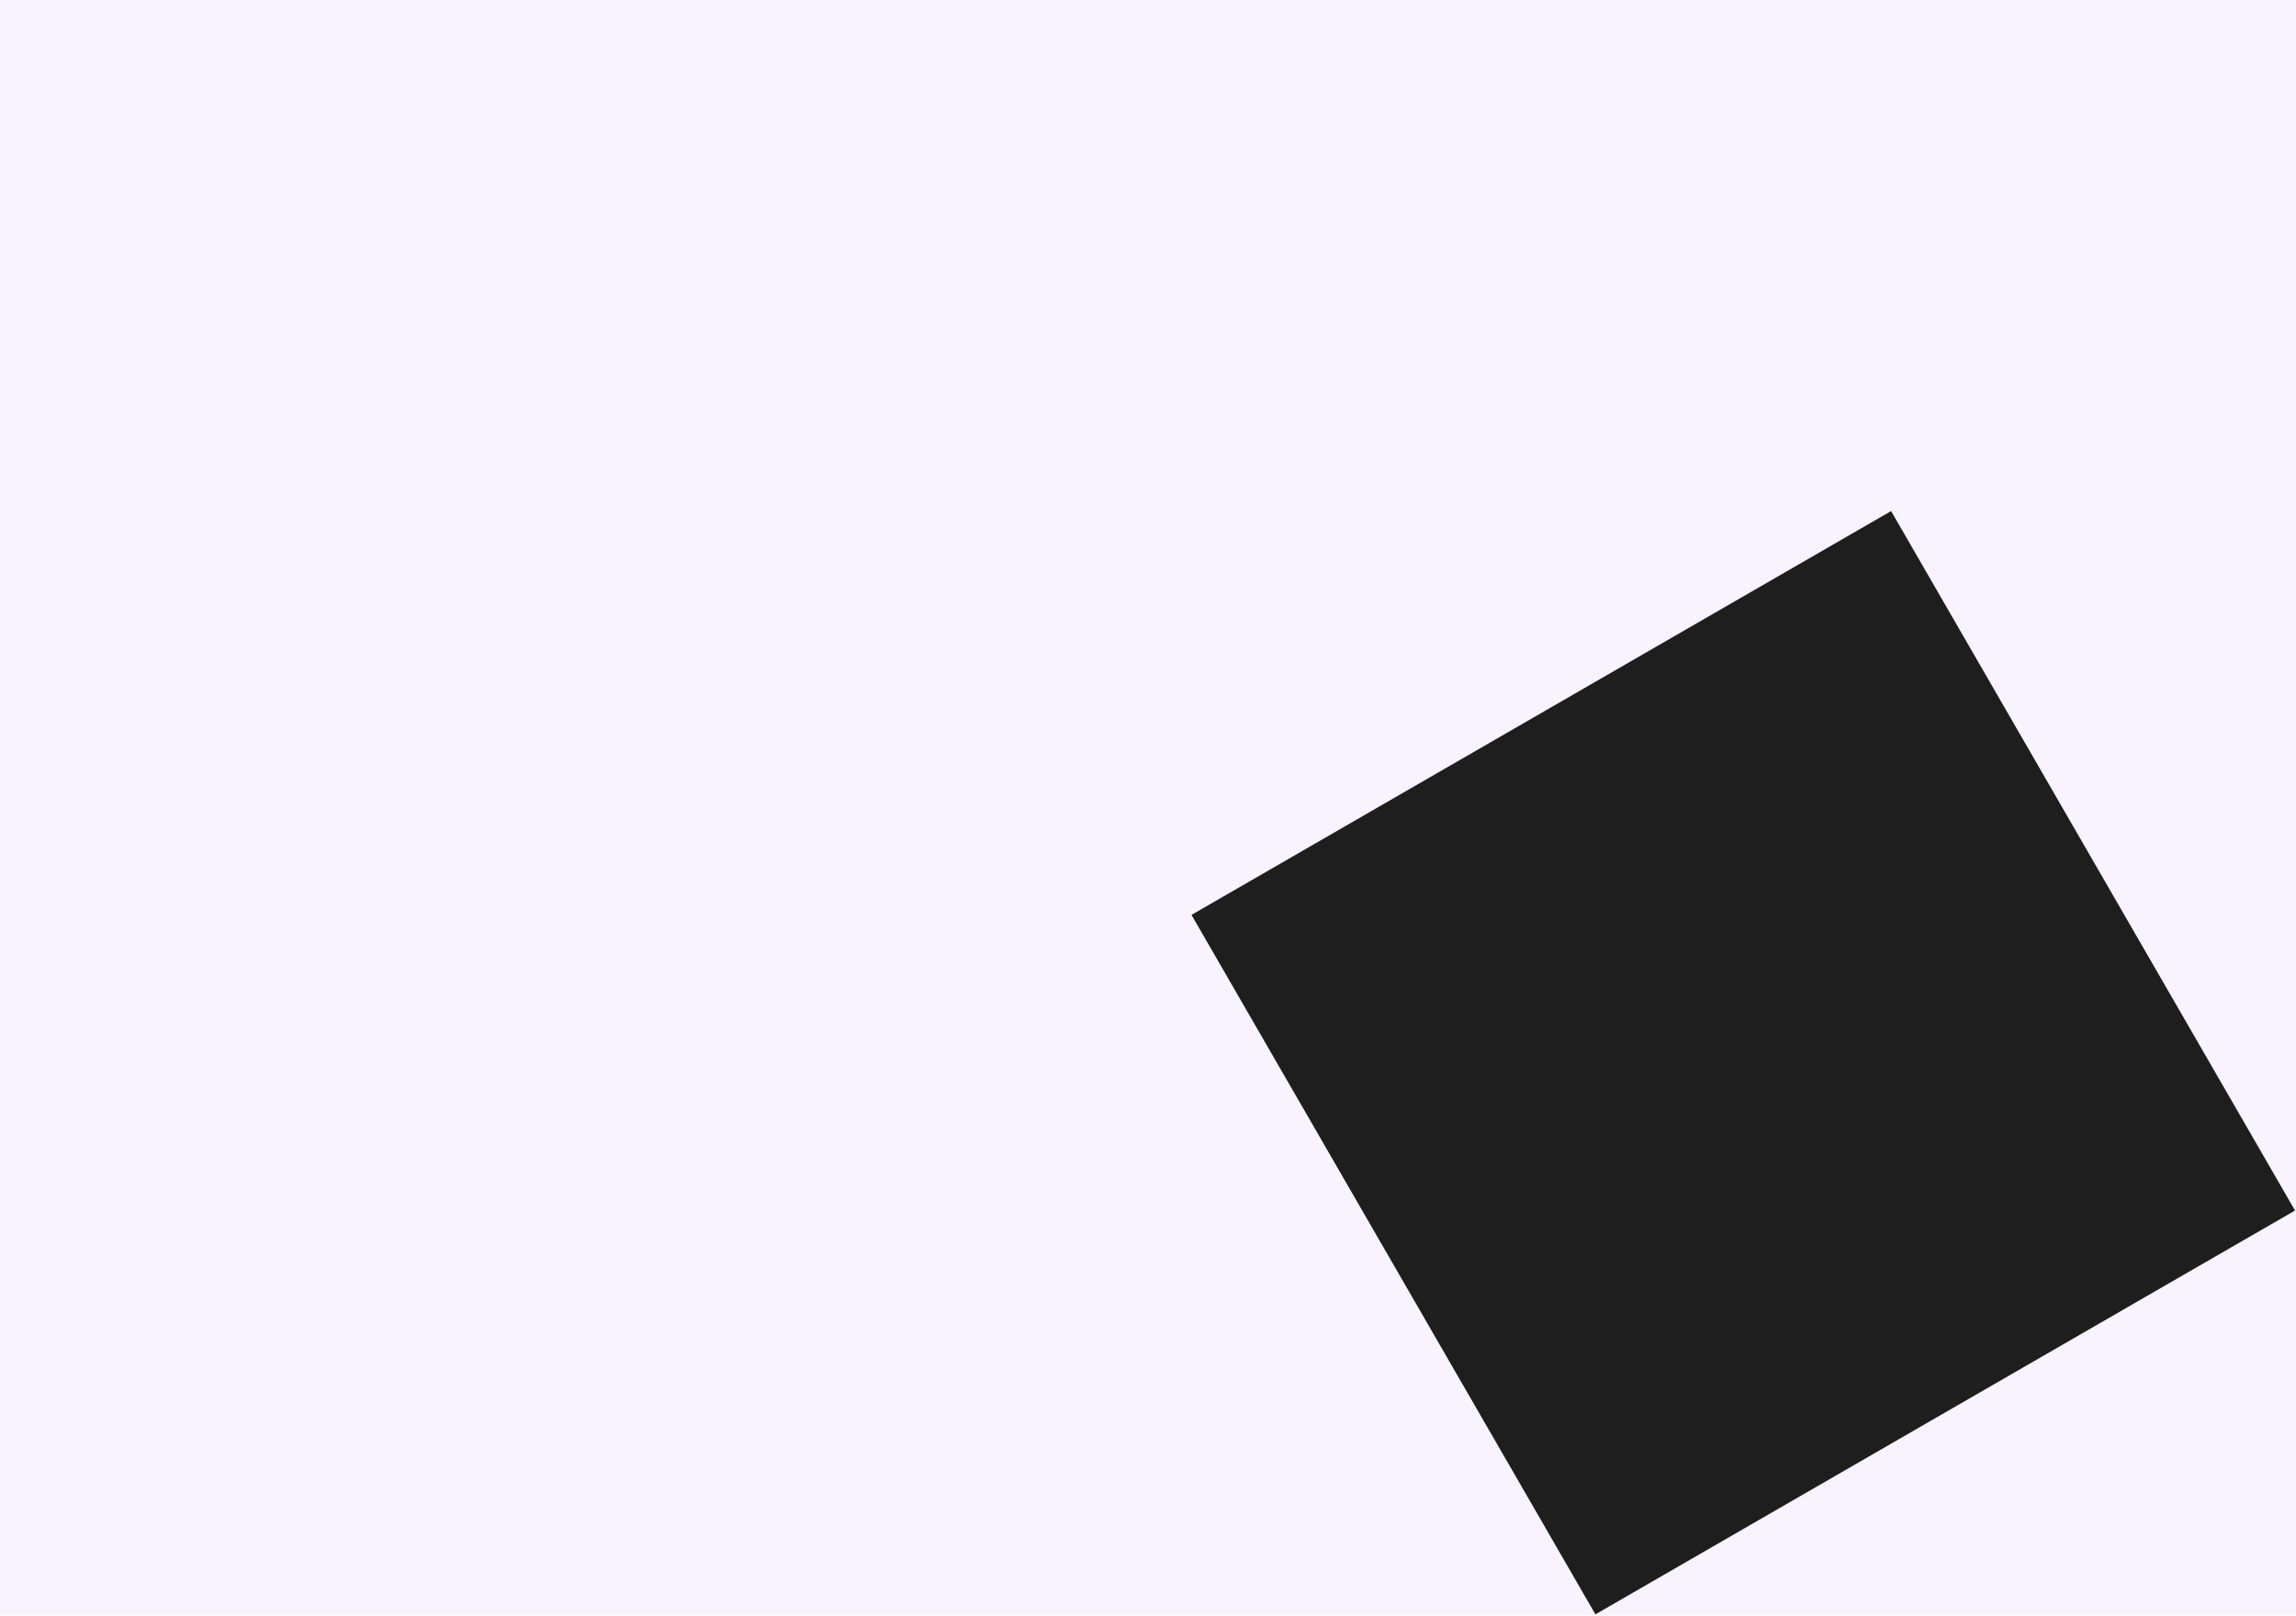
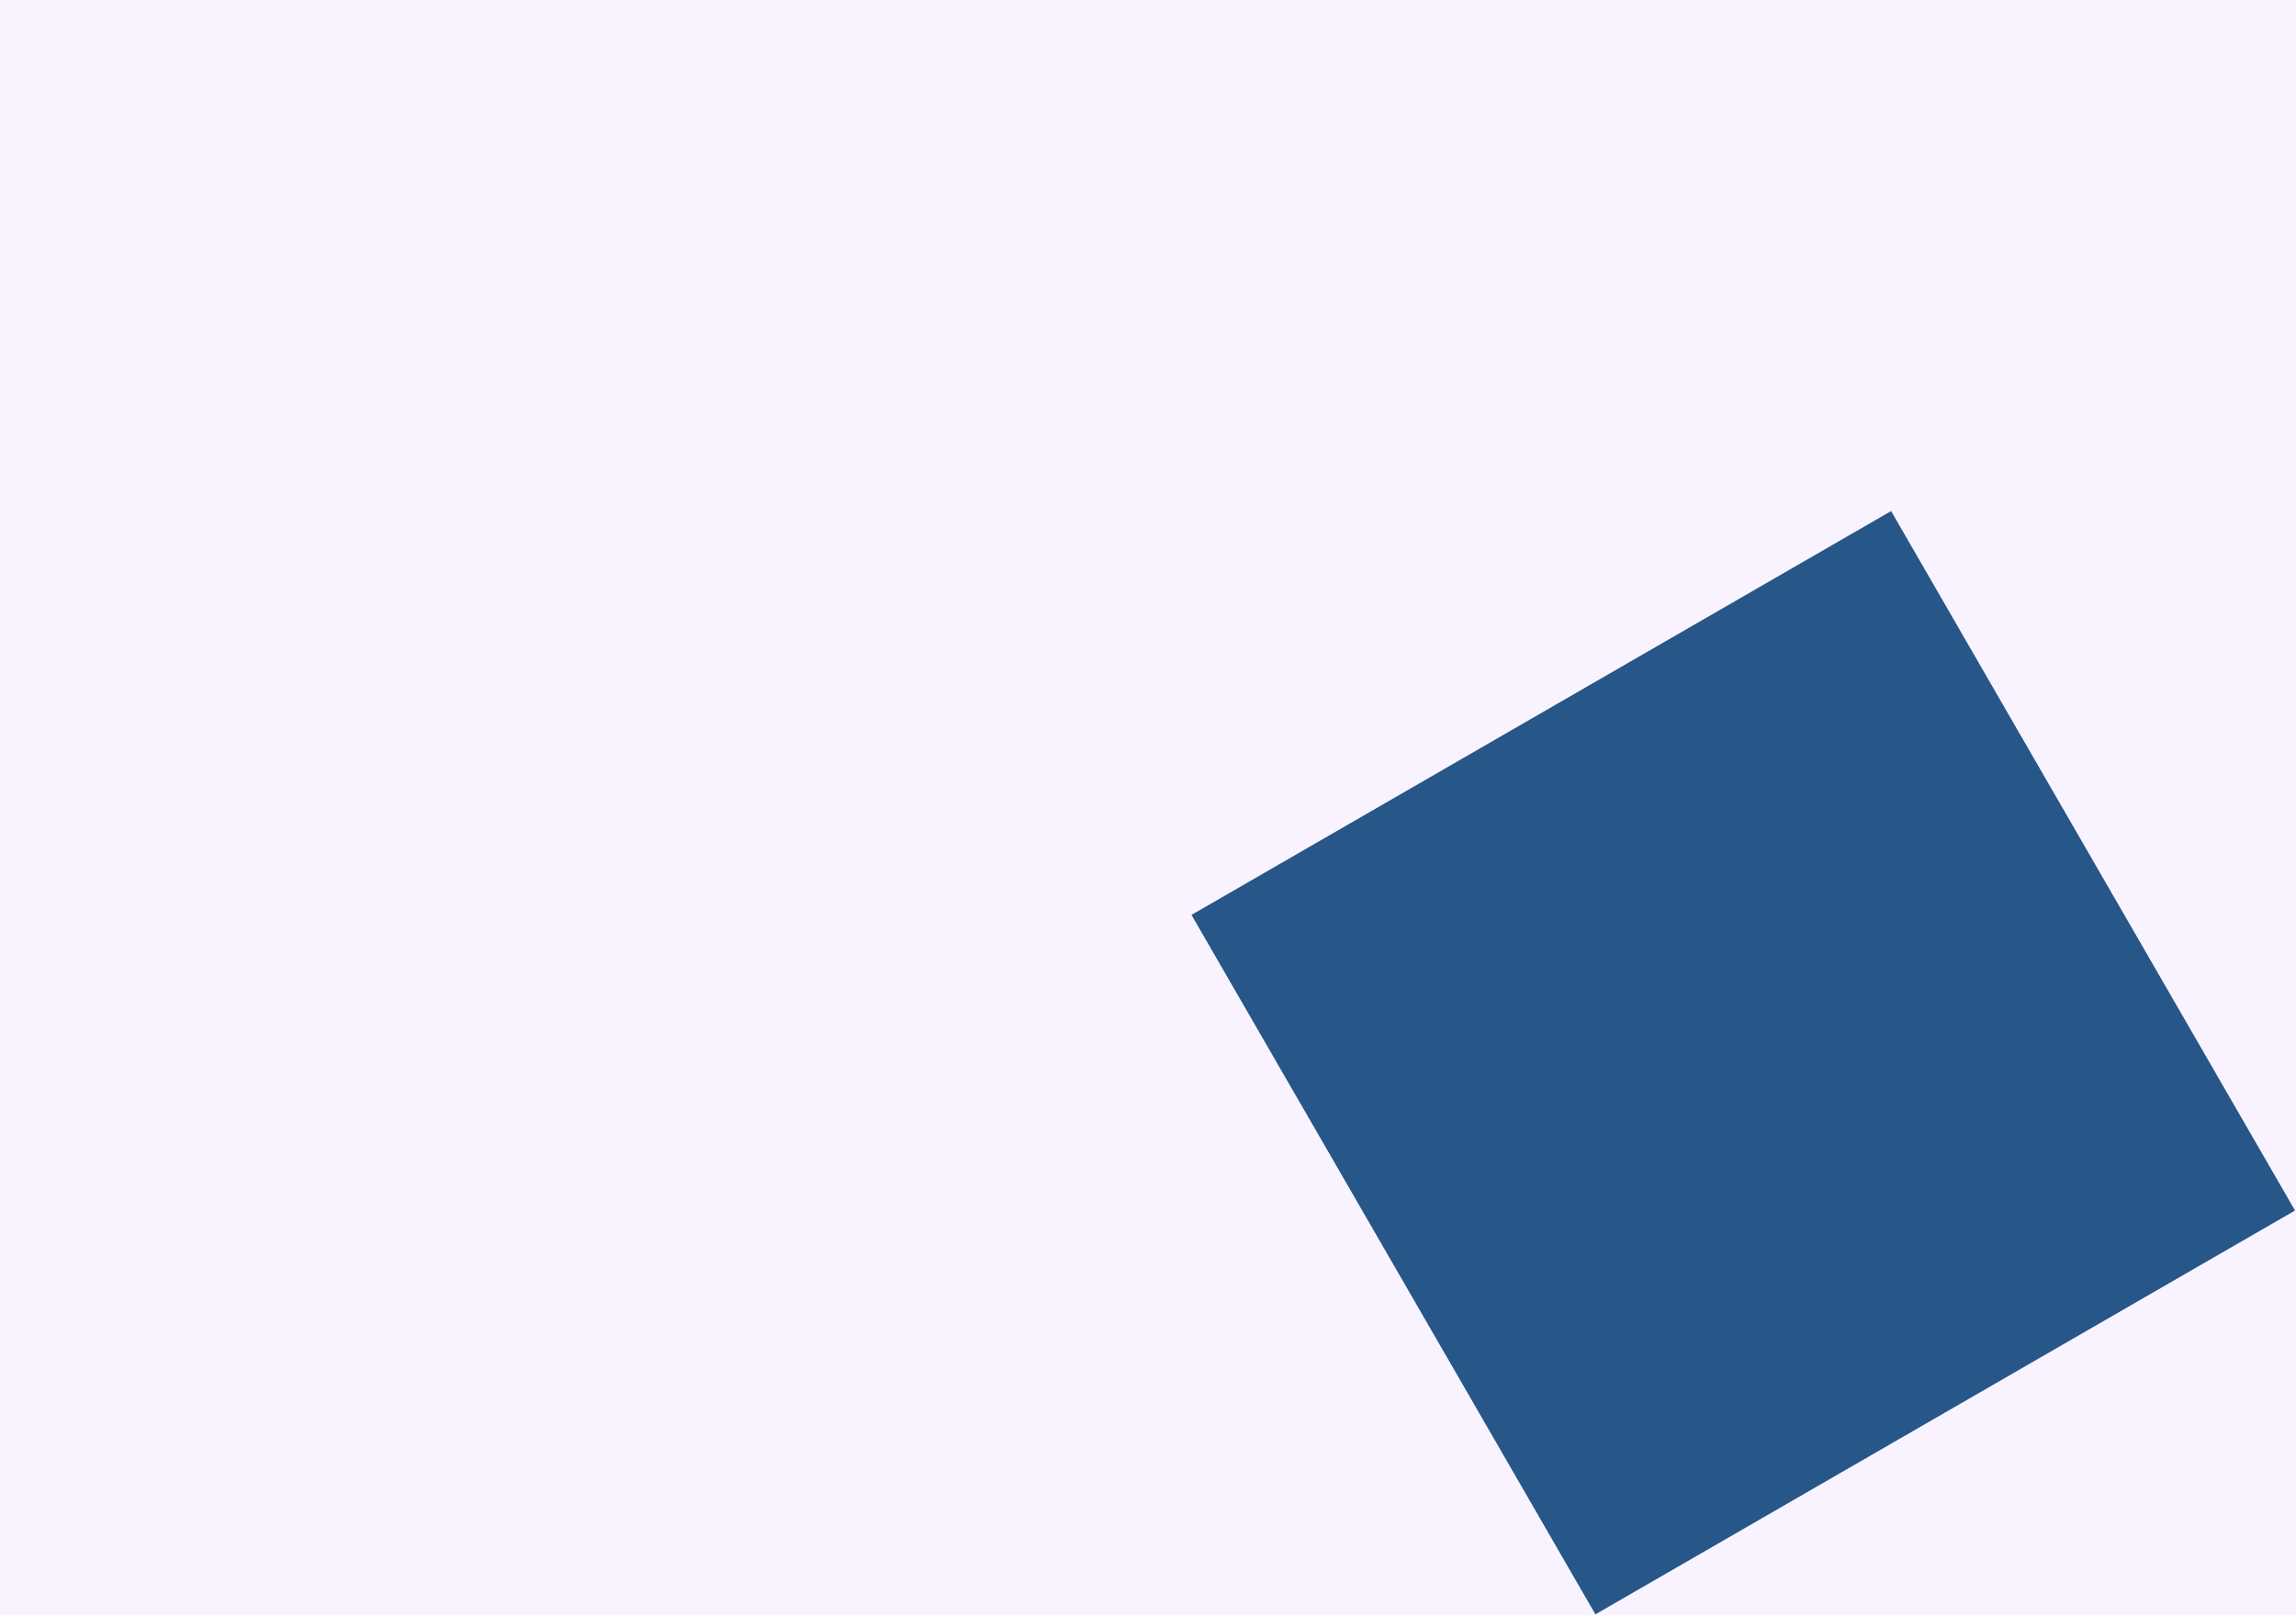
<svg xmlns="http://www.w3.org/2000/svg" width="540" height="380" version="1.1">
  <rect x="0" y="0" width="540" height="380" fill="rgb(248, 243, 255)" stroke="none" />
-   <rect x="315" y="155" width="190" height="190" transform="rotate(60 410 250)" fill="rgb(30, 30, 30)" stroke="none" />
+   <rect x="315" y="155" width="190" height="190" transform="rotate(60 410 250)" fill="#275688" stroke="none" />
</svg>
